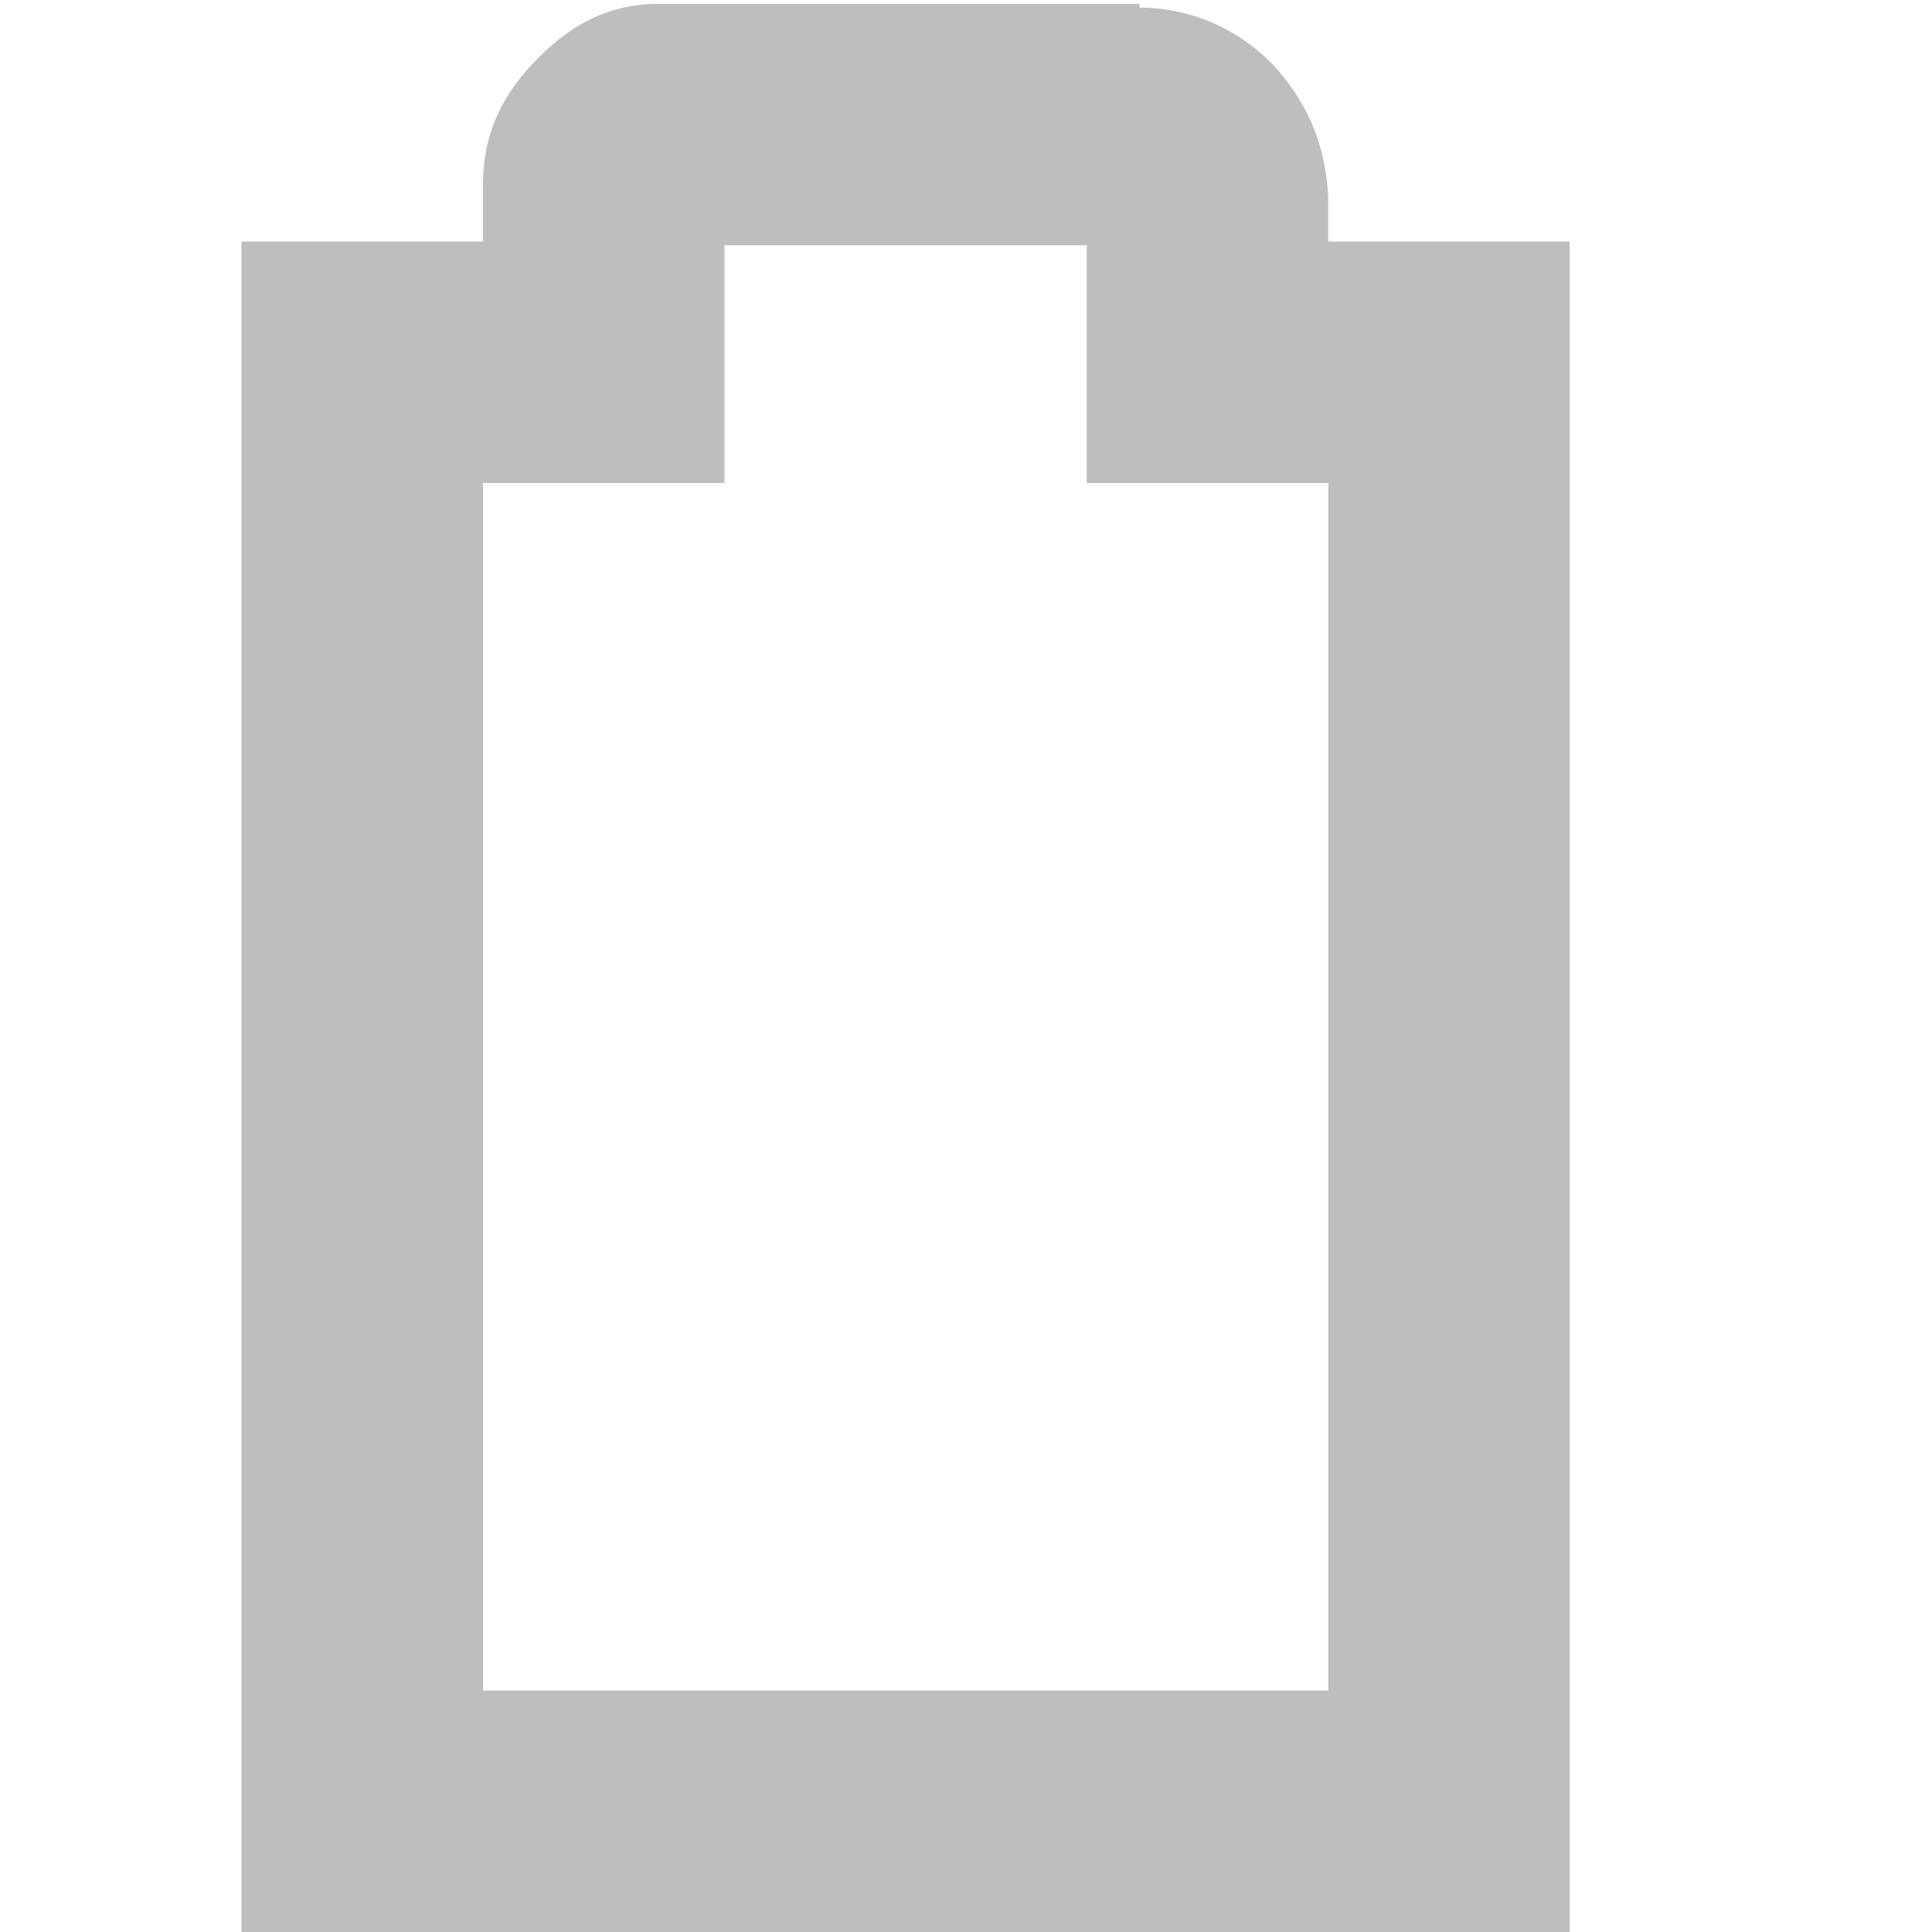
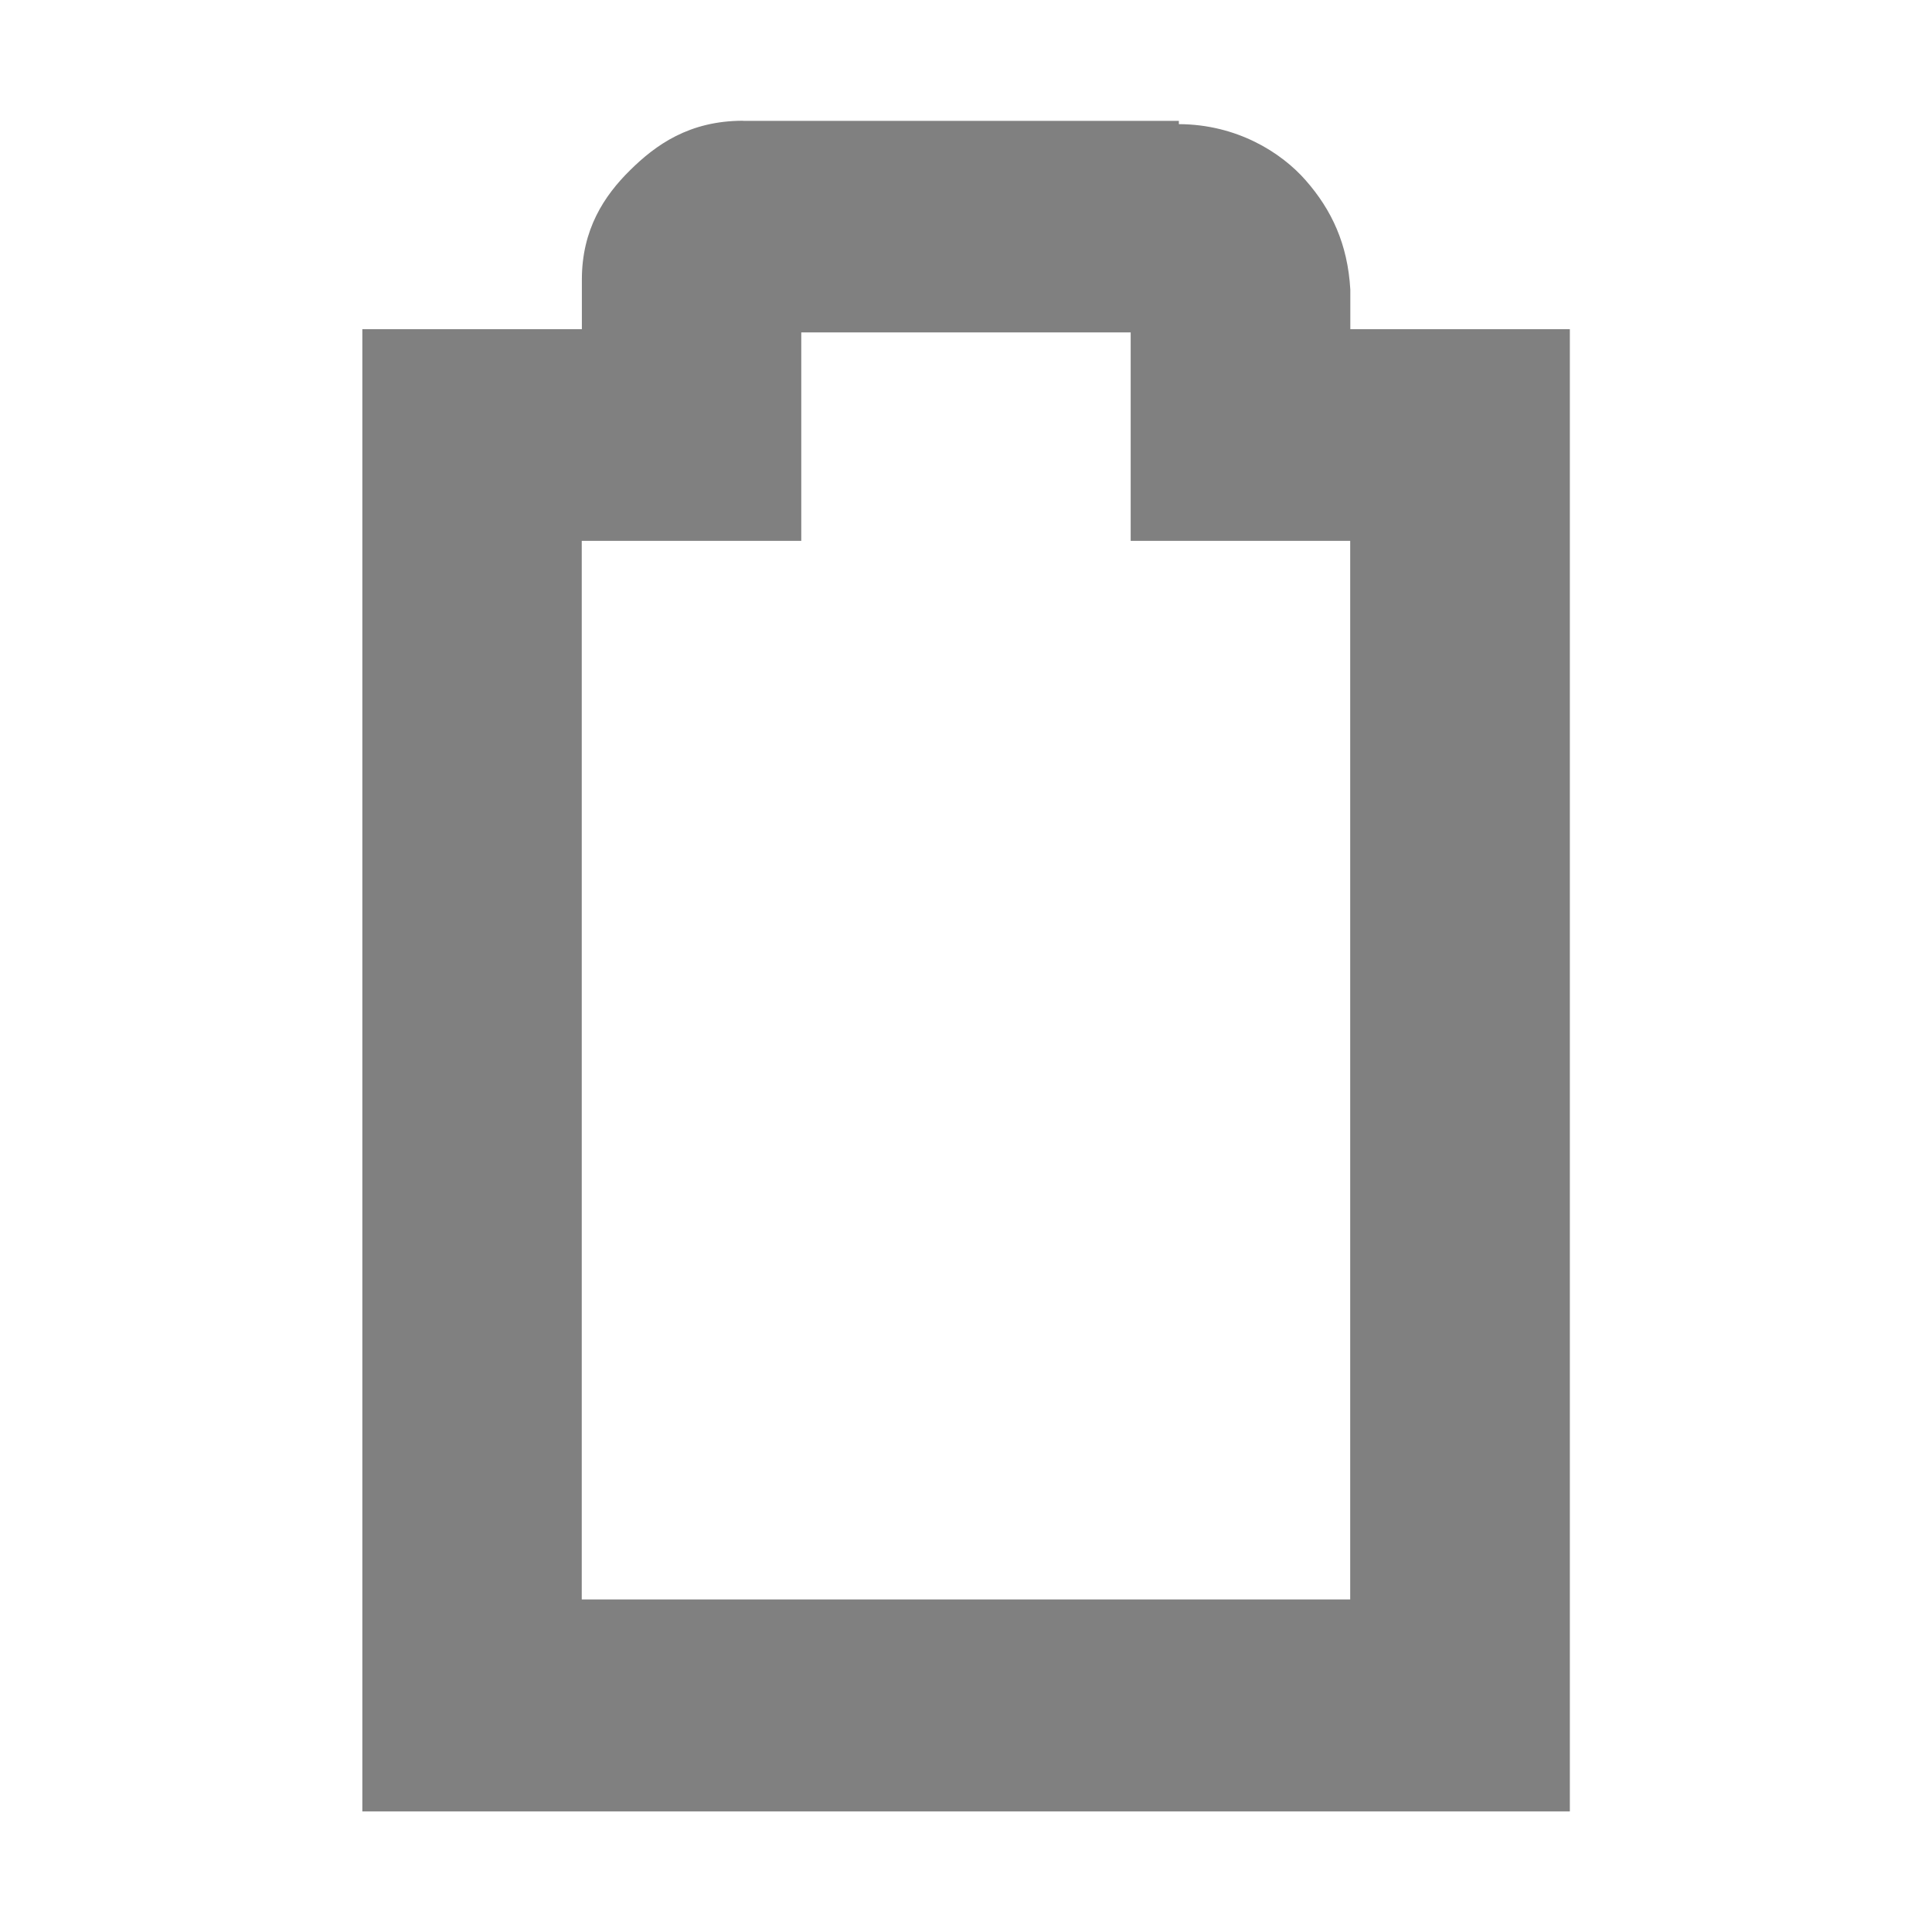
<svg xmlns="http://www.w3.org/2000/svg" id="svg7384" version="1.1" height="16" width="16">
  <defs id="defs7386" />
  <g transform="translate(-61.0002,-217)" id="layer9" style="display:inline">
-     <path d="m 66.469,217.031 c -0.49,0 -0.796,0.228 -1.031,0.469 C 65.202,217.74 65,218.059 65,218.531 L 65,219 l -1,0 -1,0 0,1 0,12 0,1 1,0 9,0 1,0 0,-1 0,-12 0,-1 -1,0 -1,0 0,-0.344 0,-0.031 c -0.024,-0.431 -0.17,-0.752 -0.406,-1.031 -0.224,-0.264 -0.627,-0.529 -1.156,-0.531 l 0,-0.031 -0.062,0 -3.906,0 z m 0.531,2 3,0 0,0.969 0,1 1,0 1,0 0,10 -7,0 0,-10 1,0 1,0 0,-1 0,-0.969 z" id="path3737" style="font-size:medium;font-style:normal;font-variant:normal;font-weight:normal;font-stretch:normal;text-indent:0;text-align:start;text-decoration:none;line-height:normal;letter-spacing:normal;word-spacing:normal;text-transform:none;direction:ltr;block-progression:tb;writing-mode:lr-tb;text-anchor:start;baseline-shift:baseline;color:#bebebe;fill:#bebebe;fill-opacity:1;stroke:none;stroke-width:2;marker:none;visibility:visible;display:inline;overflow:visible;enable-background:accumulate;font-family:Sans;-inkscape-font-specification:Sans" />
+     <path d="m 67.154,218 c -0.446,0 -0.724,0.2 -0.937,0.411 -0.214,0.211 -0.398,0.49 -0.398,0.904 l 0,0.411 -0.909,0 -0.909,0 0,0.877 0,10.521 0,0.877 0.909,0 8.182,0 0.909,0 0,-0.877 0,-10.521 0,-0.877 -0.909,0 -0.909,0 0,-0.301 0,-0.027 c -0.022,-0.378 -0.155,-0.66 -0.369,-0.904 -0.203,-0.232 -0.57,-0.464 -1.051,-0.466 l 0,-0.027 -0.057,0 -3.551,0 z m 0.483,1.753 2.727,0 0,0.849 0,0.877 0.909,0 0.909,0 0,8.767 -6.364,0 0,-8.767 0.909,0 0.909,0 0,-0.877 0,-0.849 z" id="path3737" style="font-size:medium;font-style:normal;font-variant:normal;font-weight:normal;font-stretch:normal;text-indent:0;text-align:start;text-decoration:none;line-height:normal;letter-spacing:normal;word-spacing:normal;text-transform:none;direction:ltr;block-progression:tb;writing-mode:lr-tb;text-anchor:start;baseline-shift:baseline;color:#bebebe;fill:#808080;fill-opacity:1;stroke:none;stroke-width:2;marker:none;visibility:visible;display:inline;overflow:visible;enable-background:accumulate;font-family:Sans;-inkscape-font-specification:Sans" />
  </g>
  <g transform="translate(-61.0002,-217)" id="layer10" />
  <g transform="translate(-61.0002,-217)" id="layer11" />
  <g transform="translate(-61.0002,-217)" id="layer12" />
  <g transform="translate(-61.0002,-217)" id="layer13" />
  <g transform="translate(-61.0002,-217)" id="layer14" />
  <g transform="translate(-61.0002,-217)" id="layer15" style="display:inline" />
  <g transform="translate(-61.0002,-217)" id="g4953" style="display:inline" />
</svg>
